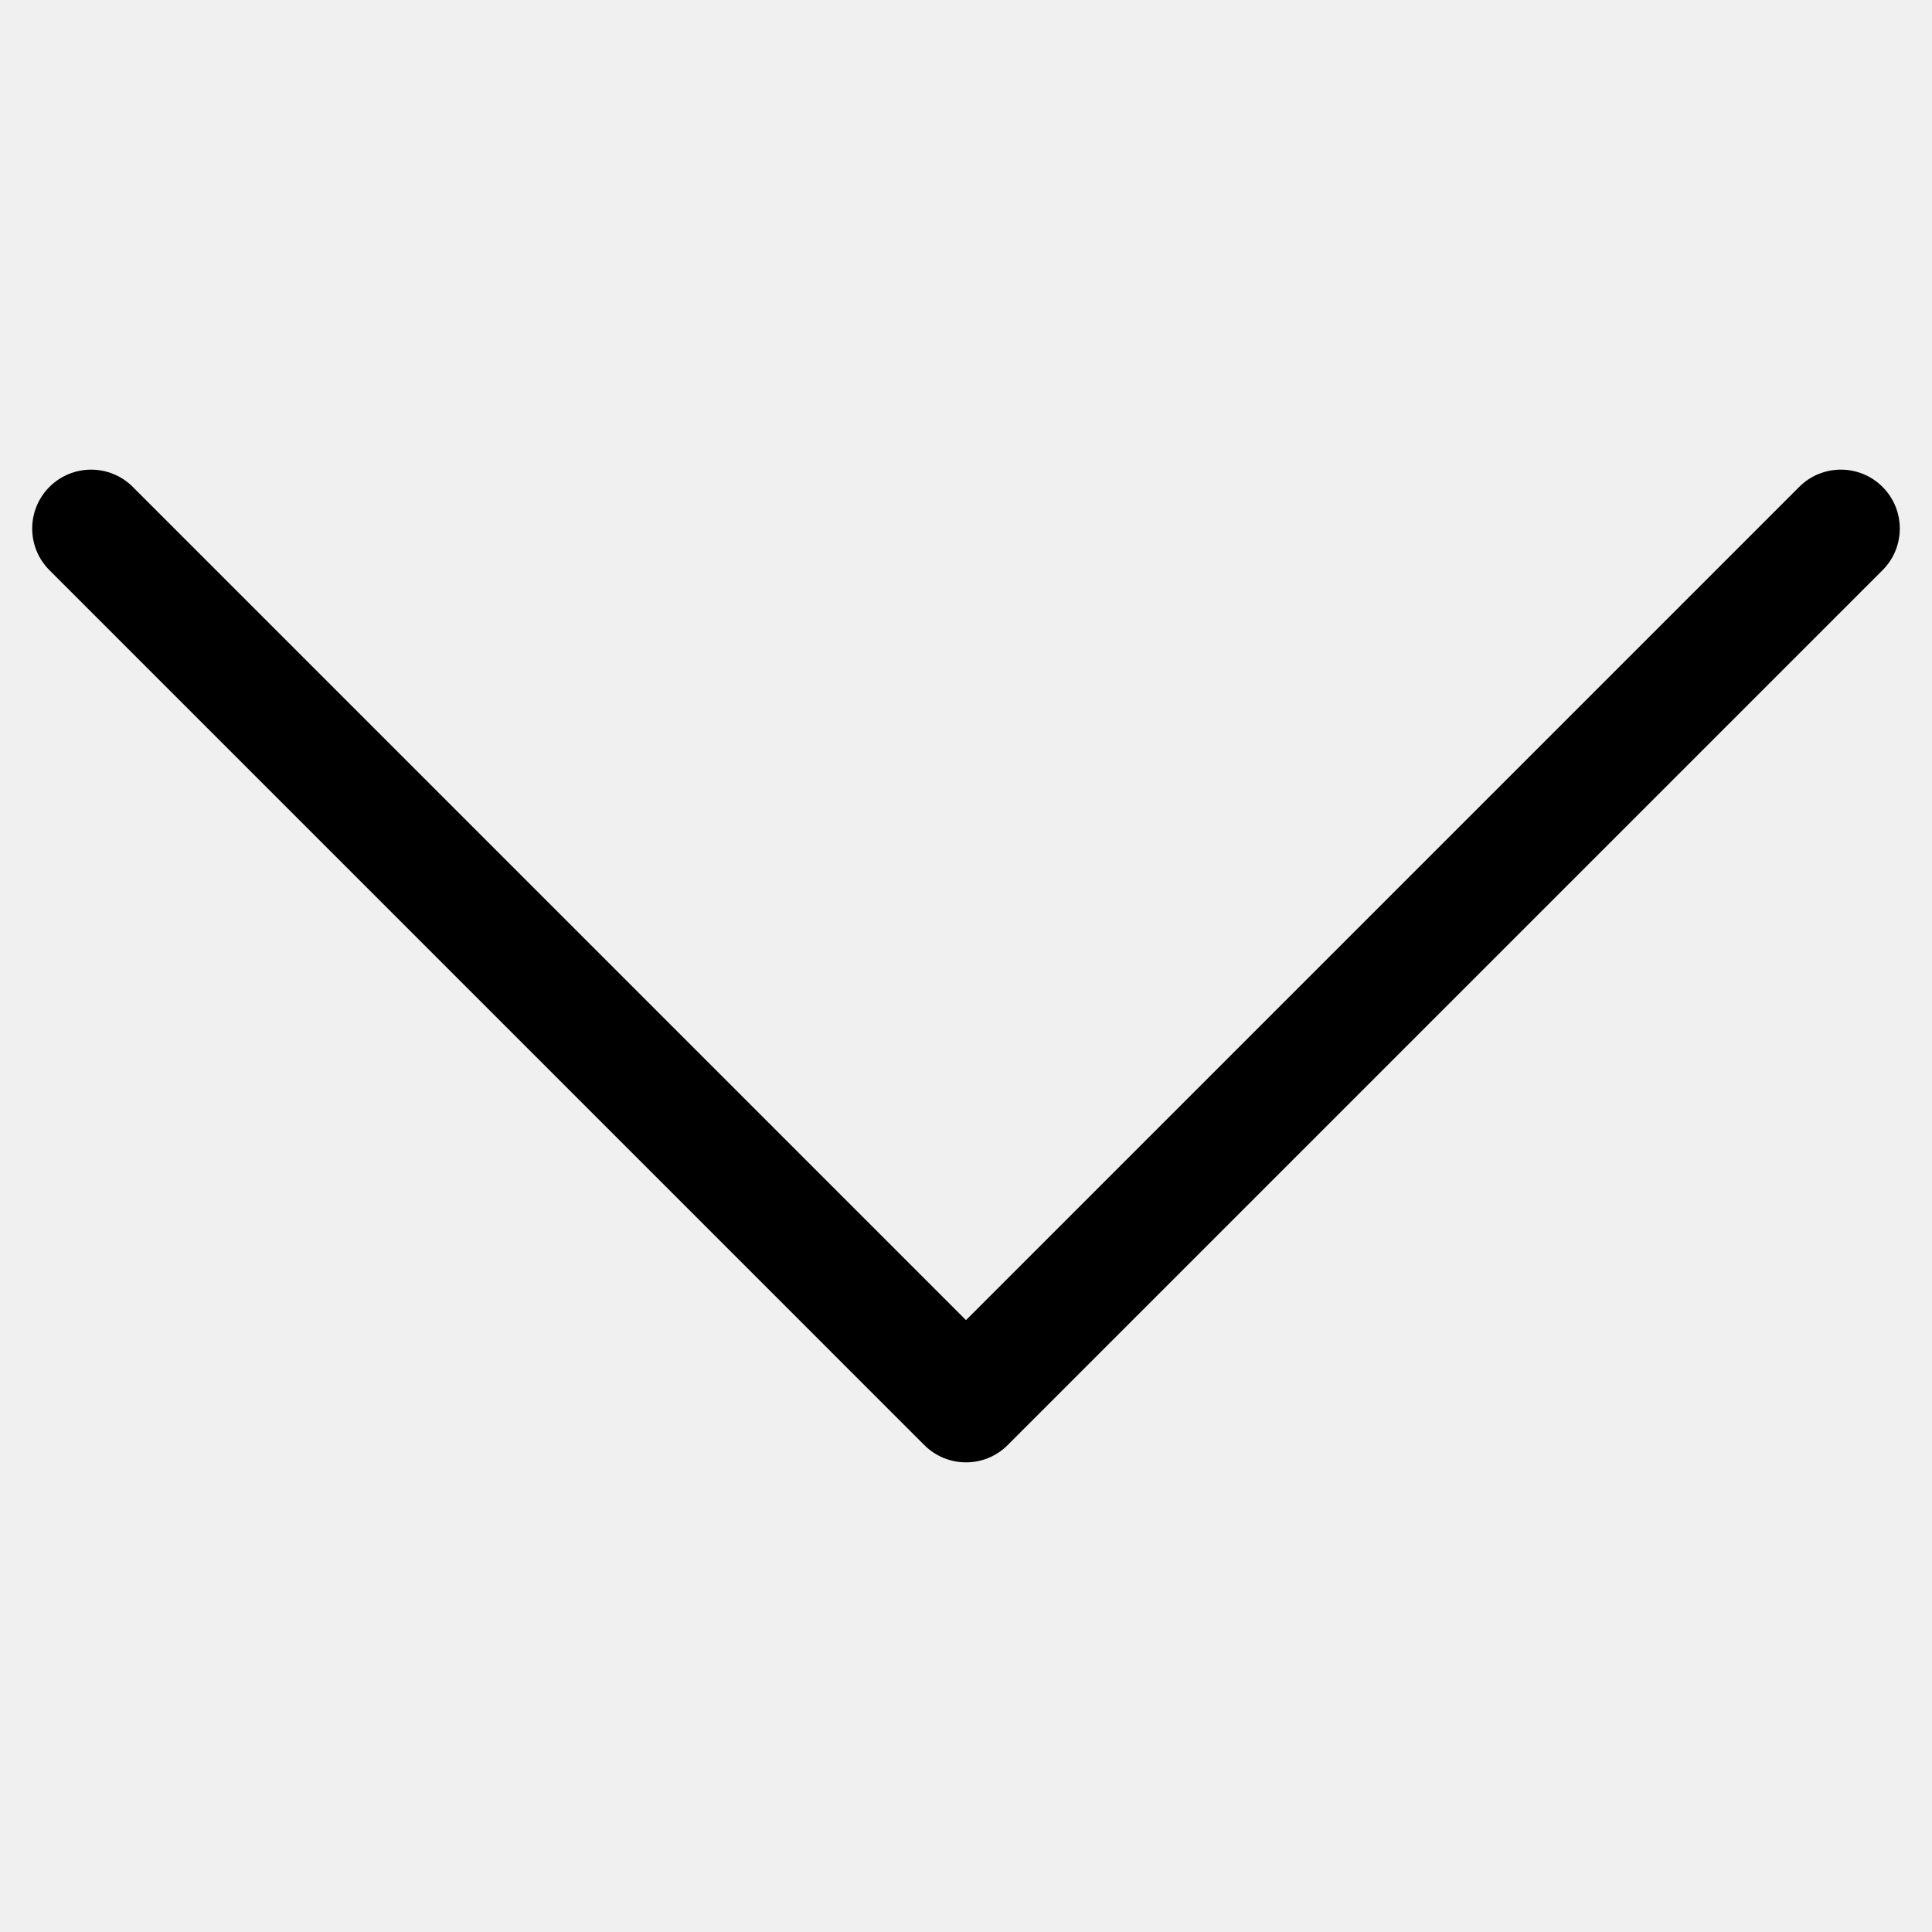
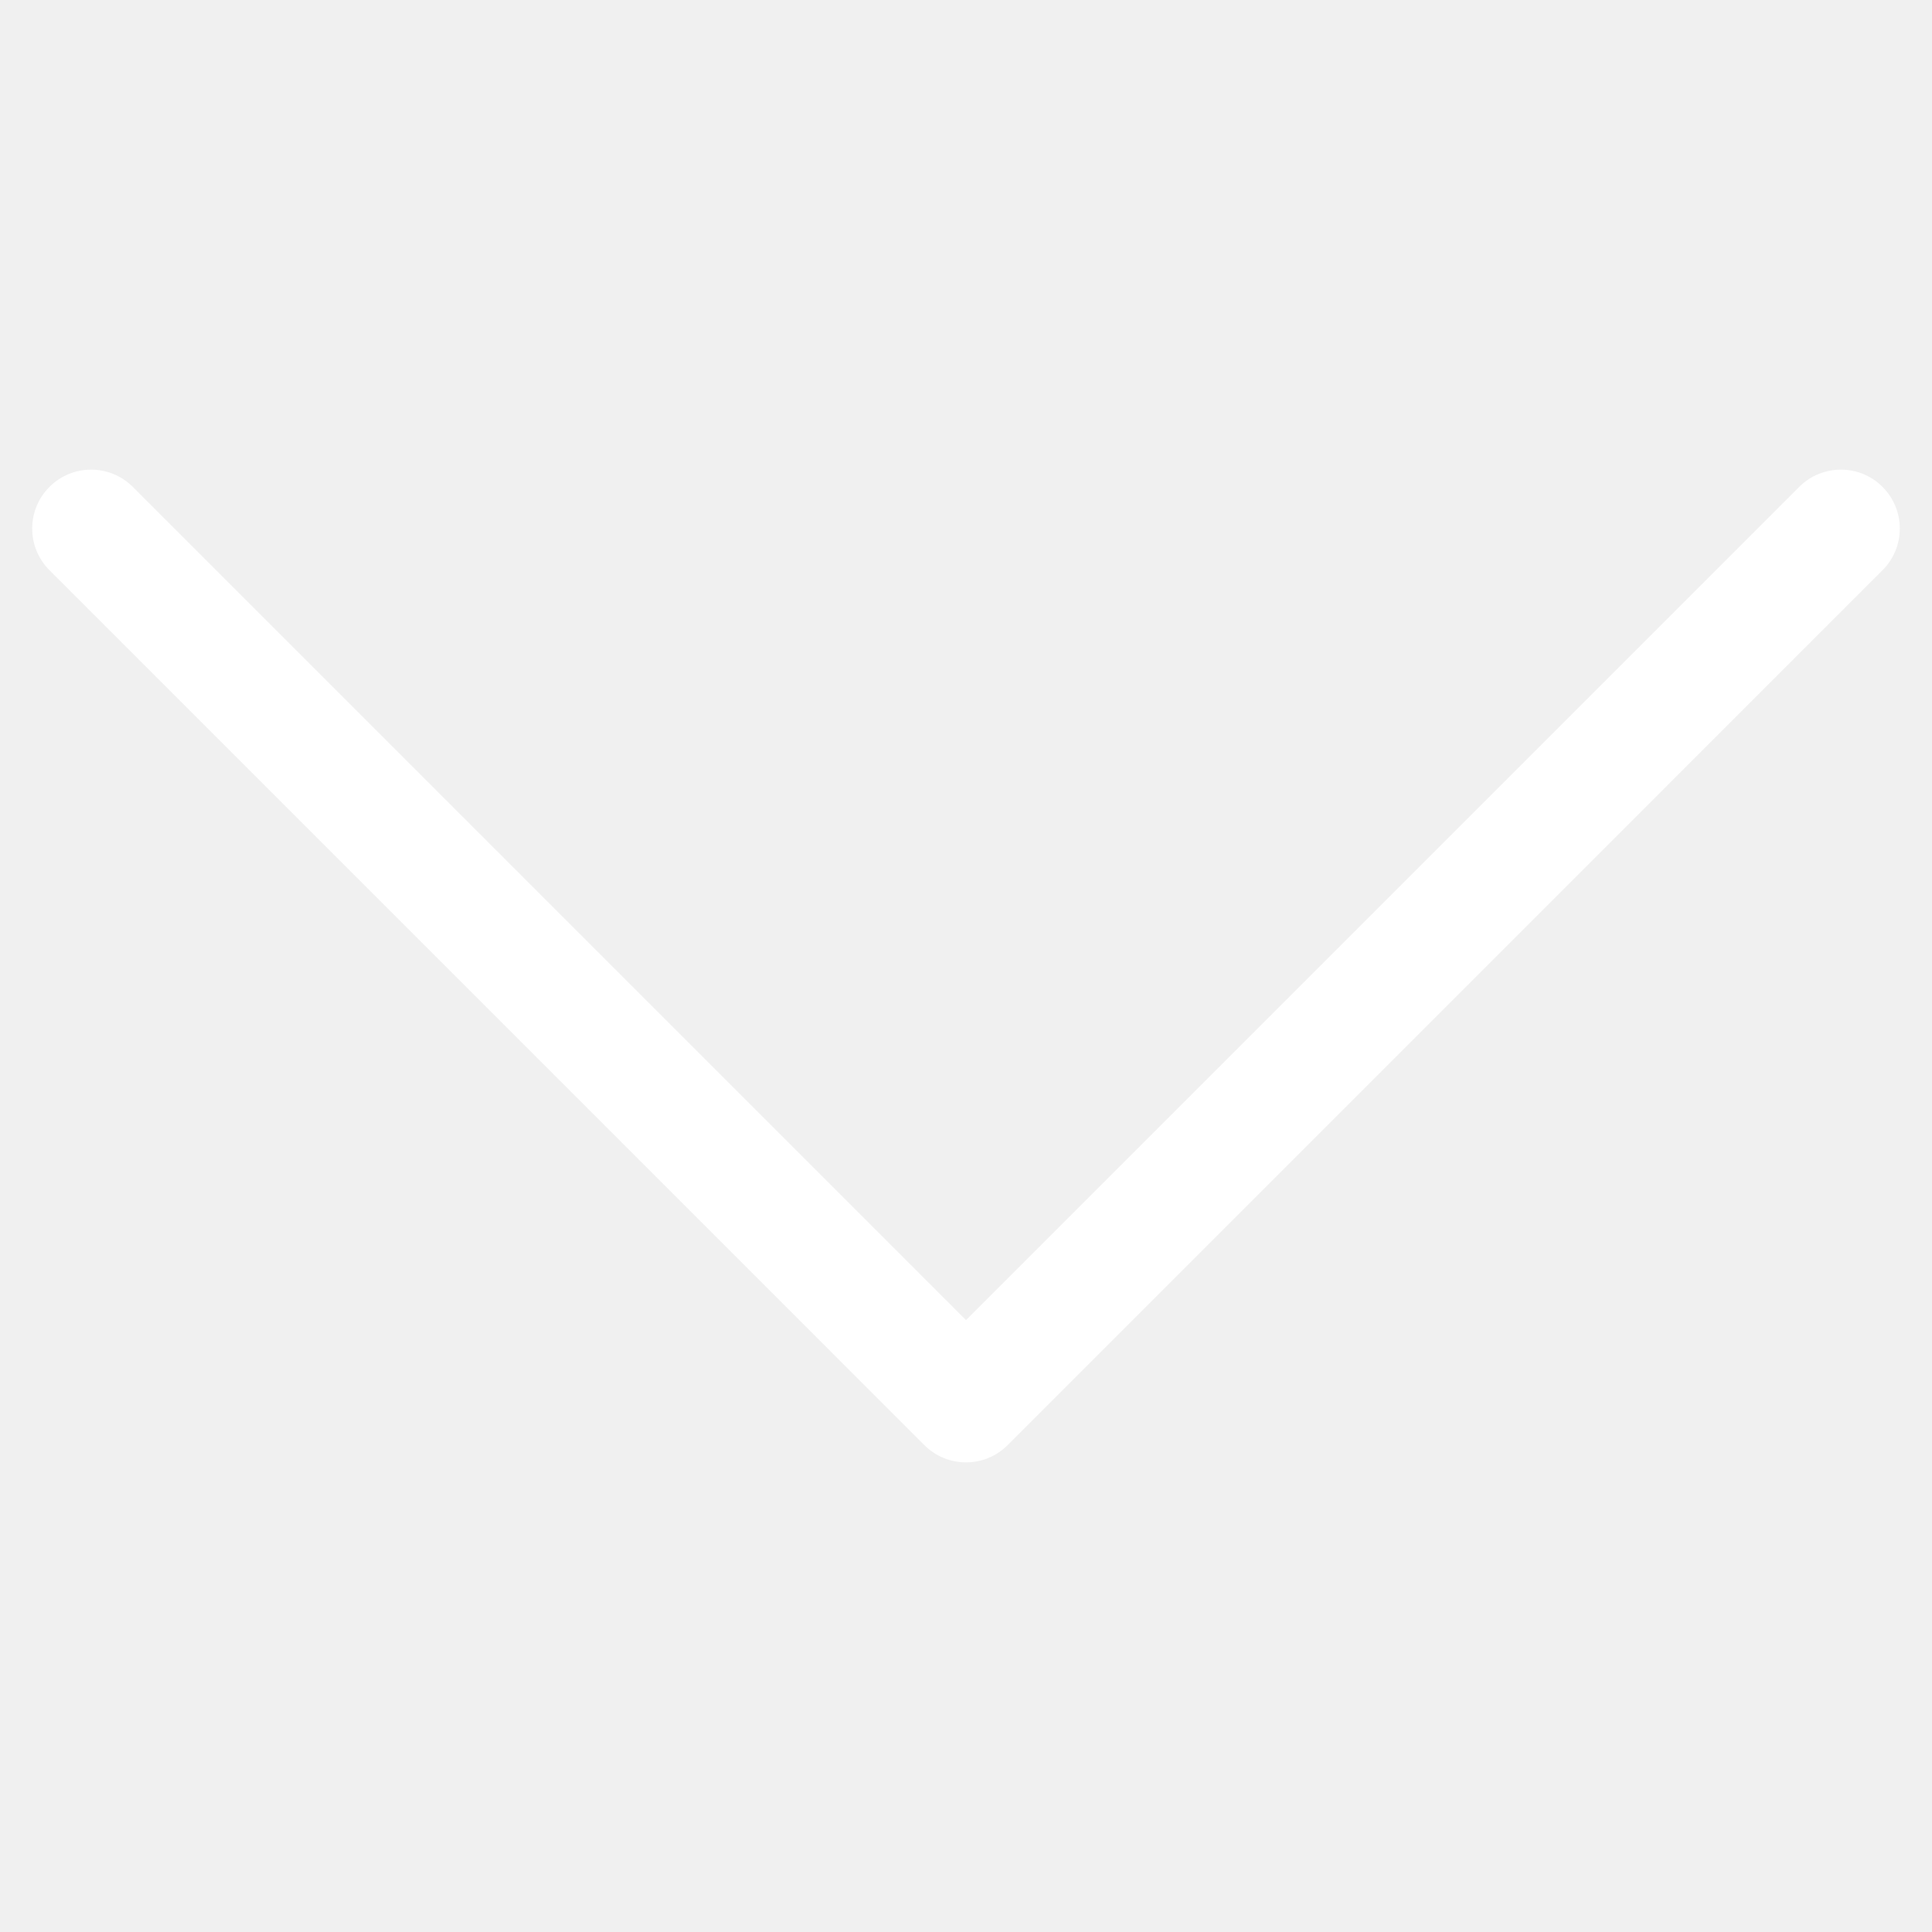
<svg xmlns="http://www.w3.org/2000/svg" version="1.1" id="Layer_1" x="0px" y="0px" width="600px" height="600px" viewBox="0 0 600 600" enable-background="new 0 0 600 600" xml:space="preserve">
-   <path fill="#000" d="M15.362,177.085L287.061,448.79c7.149,7.146,18.739,7.146,25.875,0l271.702-271.705c7.149-7.149,7.149-18.729,0-25.879  c-3.572-3.568-8.254-5.355-12.936-5.355c-4.684,0-9.368,1.787-12.938,5.355L300,409.979L41.234,151.207  c-3.575-3.568-8.258-5.355-12.939-5.355c-4.676,0-9.357,1.787-12.933,5.355C8.213,158.355,8.213,169.936,15.362,177.085z" />
+   <path fill="#fff" d="M15.362,177.085L287.061,448.79c7.149,7.146,18.739,7.146,25.875,0l271.702-271.705c7.149-7.149,7.149-18.729,0-25.879  c-3.572-3.568-8.254-5.355-12.936-5.355c-4.684,0-9.368,1.787-12.938,5.355L300,409.979L41.234,151.207  c-3.575-3.568-8.258-5.355-12.939-5.355c-4.676,0-9.357,1.787-12.933,5.355C8.213,158.355,8.213,169.936,15.362,177.085z" />
</svg>
